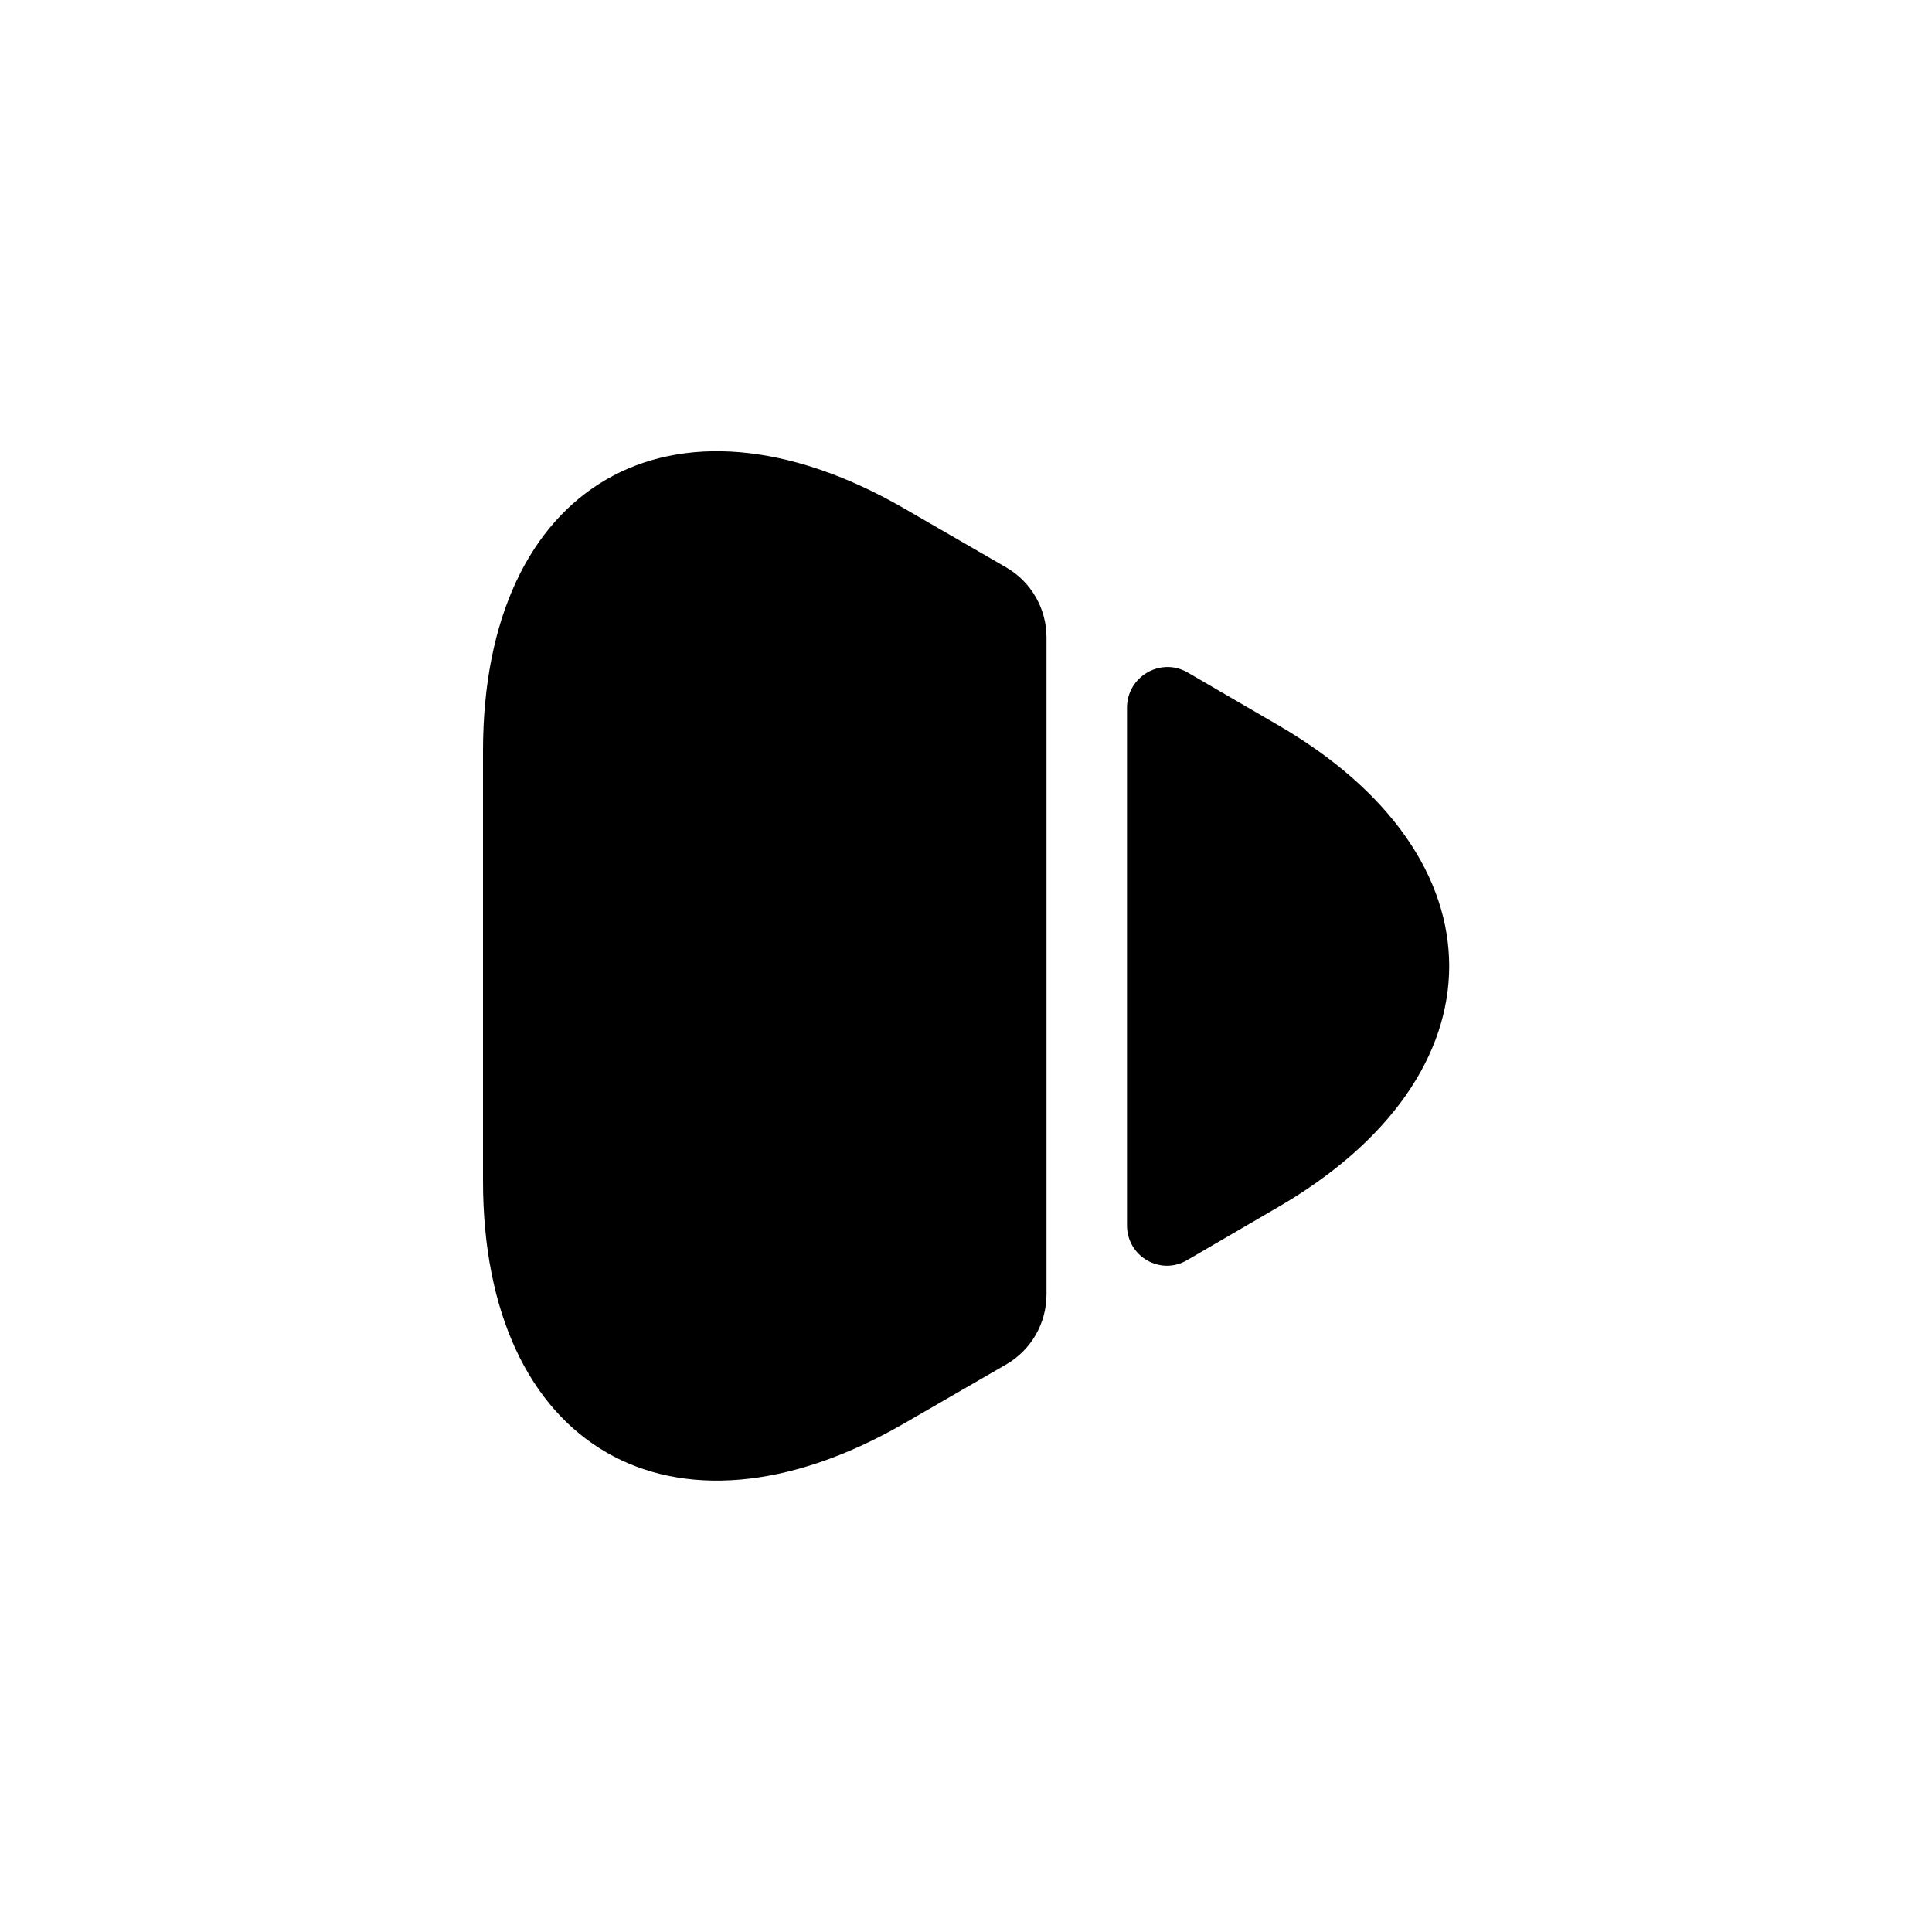
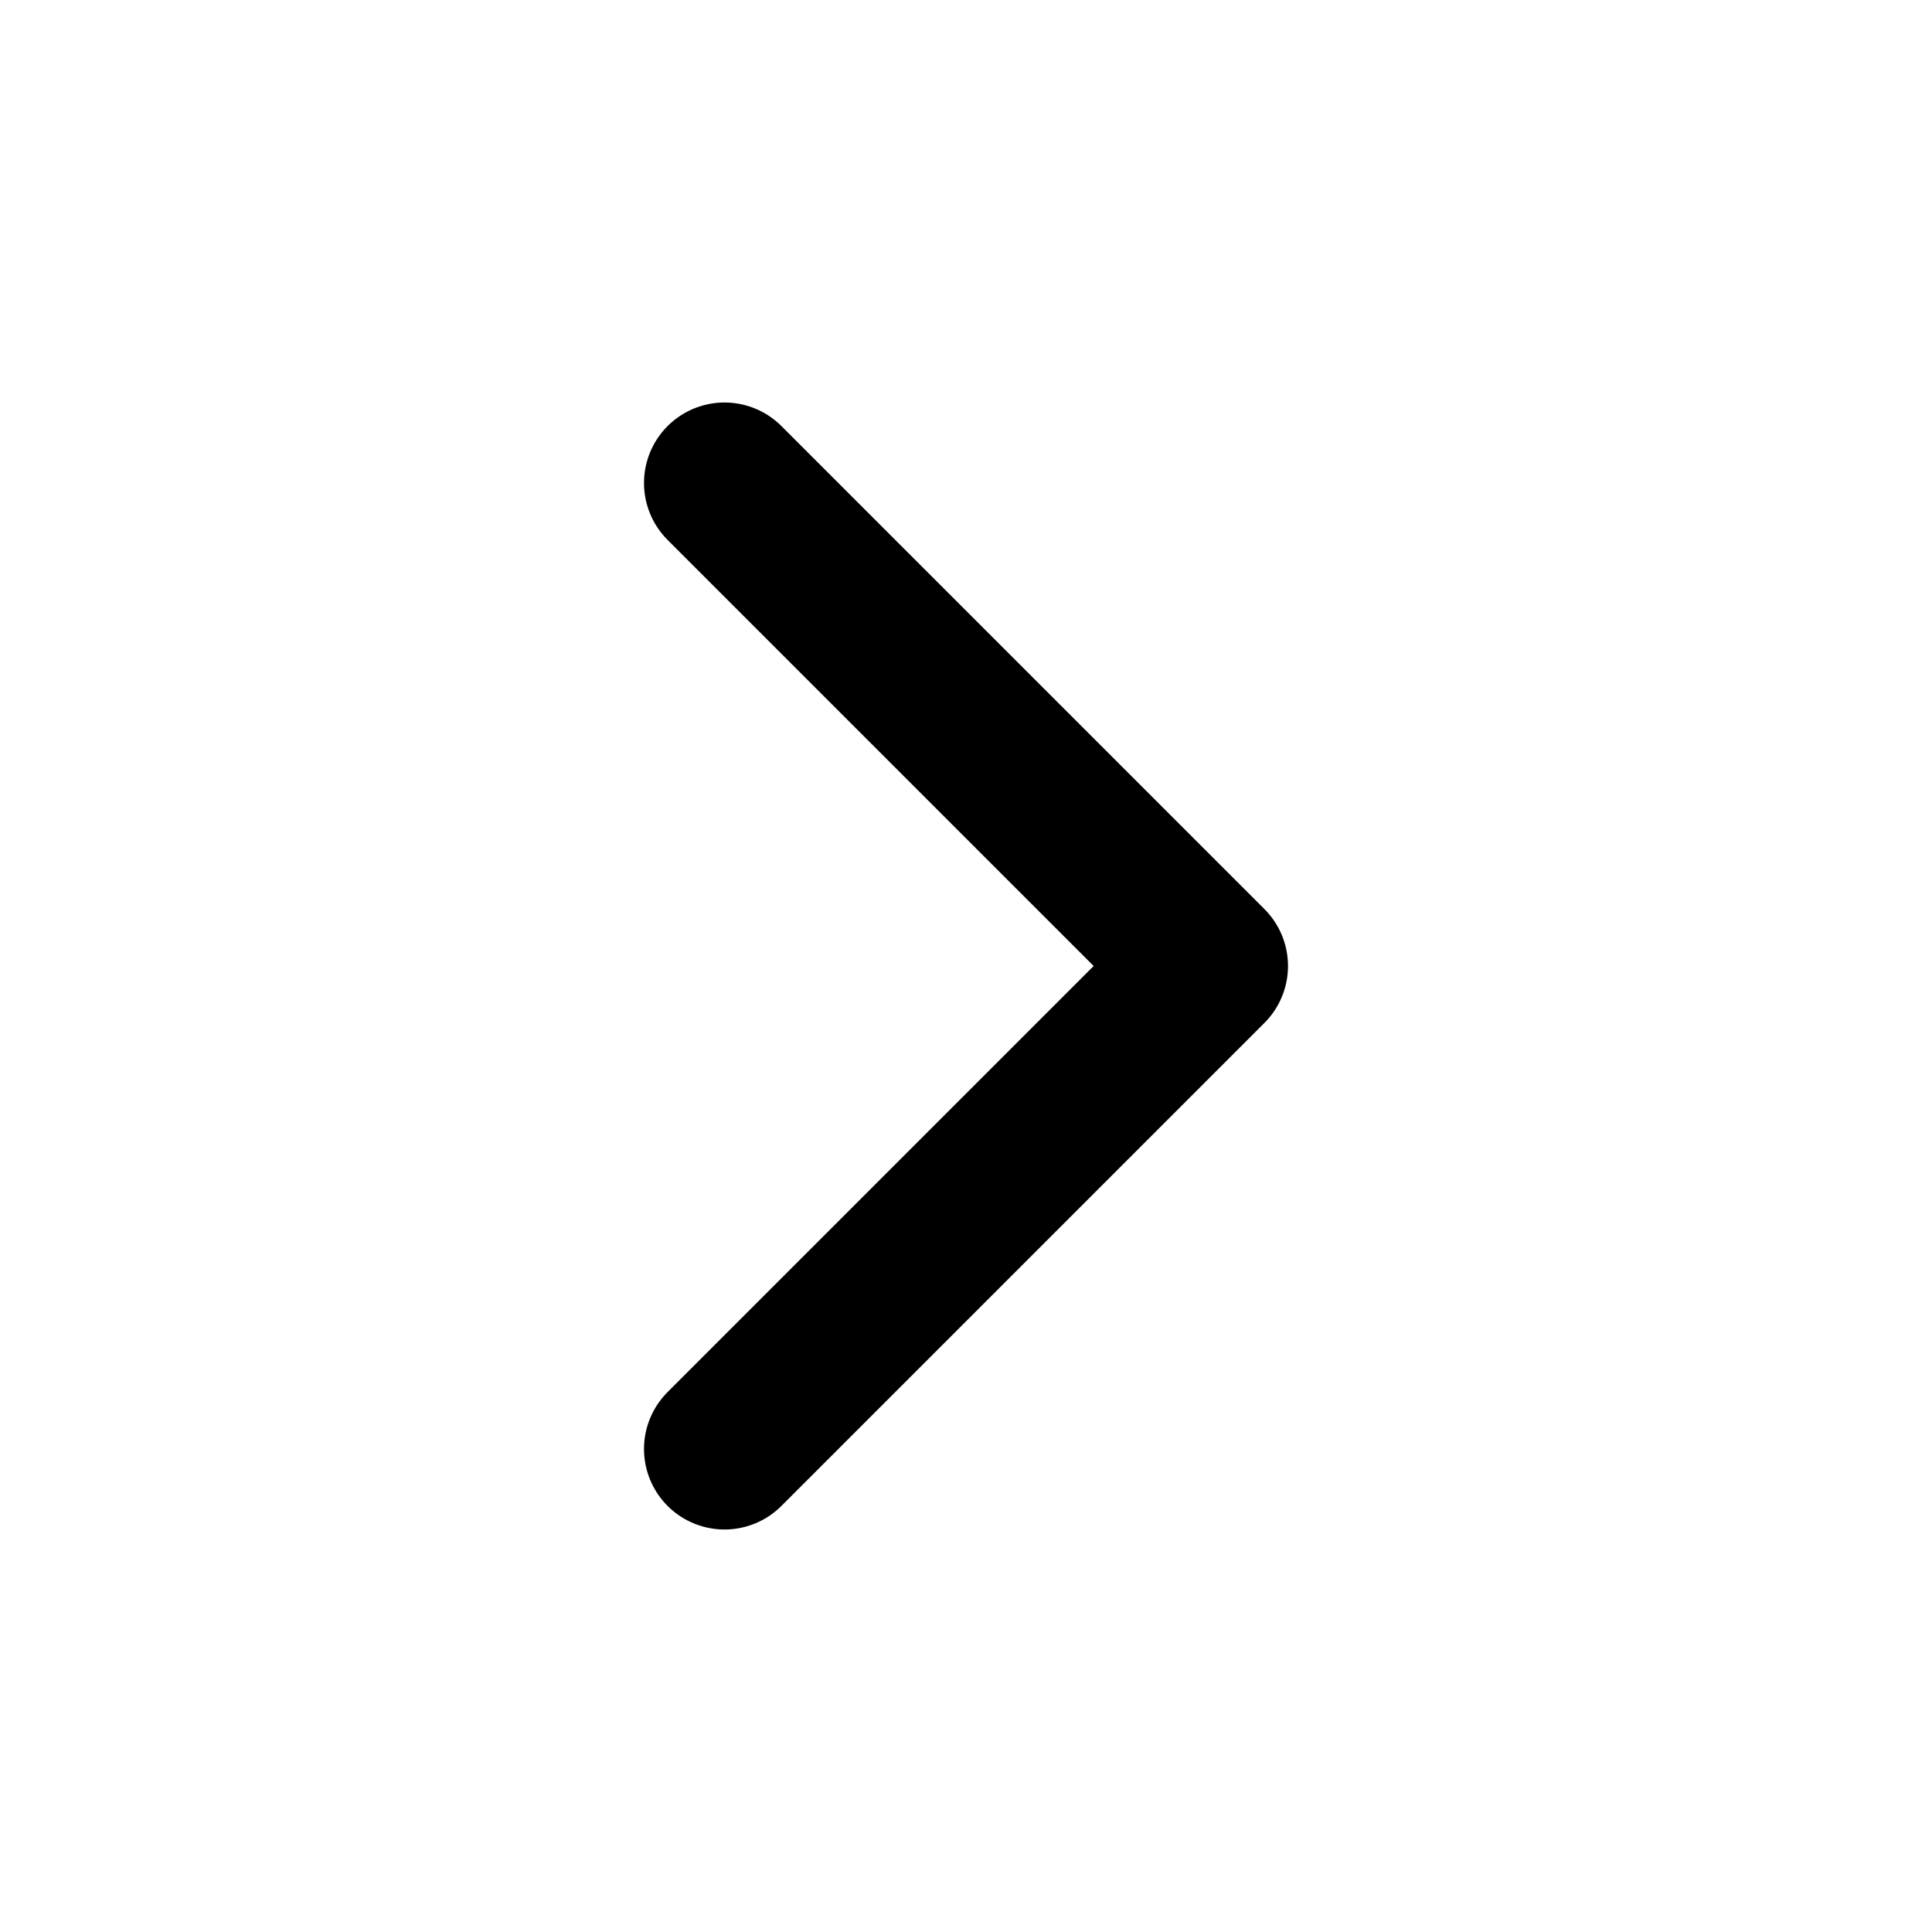
<svg xmlns="http://www.w3.org/2000/svg" width="24" height="24" viewBox="0 0 24 24" fill="none">
-   <path d="M6 9.329V14.669C6 17.989 8.35 19.339 11.22 17.689L12.5 16.949C12.81 16.769 13 16.439 13 16.079V7.919C13 7.559 12.81 7.229 12.5 7.049L11.22 6.309C8.35 4.659 6 6.009 6 9.329Z" fill="#000000" />
-   <path d="M14 8.792V15.222C14 15.611 14.42 15.851 14.75 15.652L15.85 15.011C18.72 13.361 18.72 10.642 15.85 8.992L14.75 8.352C14.42 8.162 14 8.402 14 8.792Z" fill="#000000" />
+   <path d="m9 18 6-6-6-6" stroke="#000000" stroke-width="2" stroke-linecap="round" stroke-linejoin="round" />
</svg>
